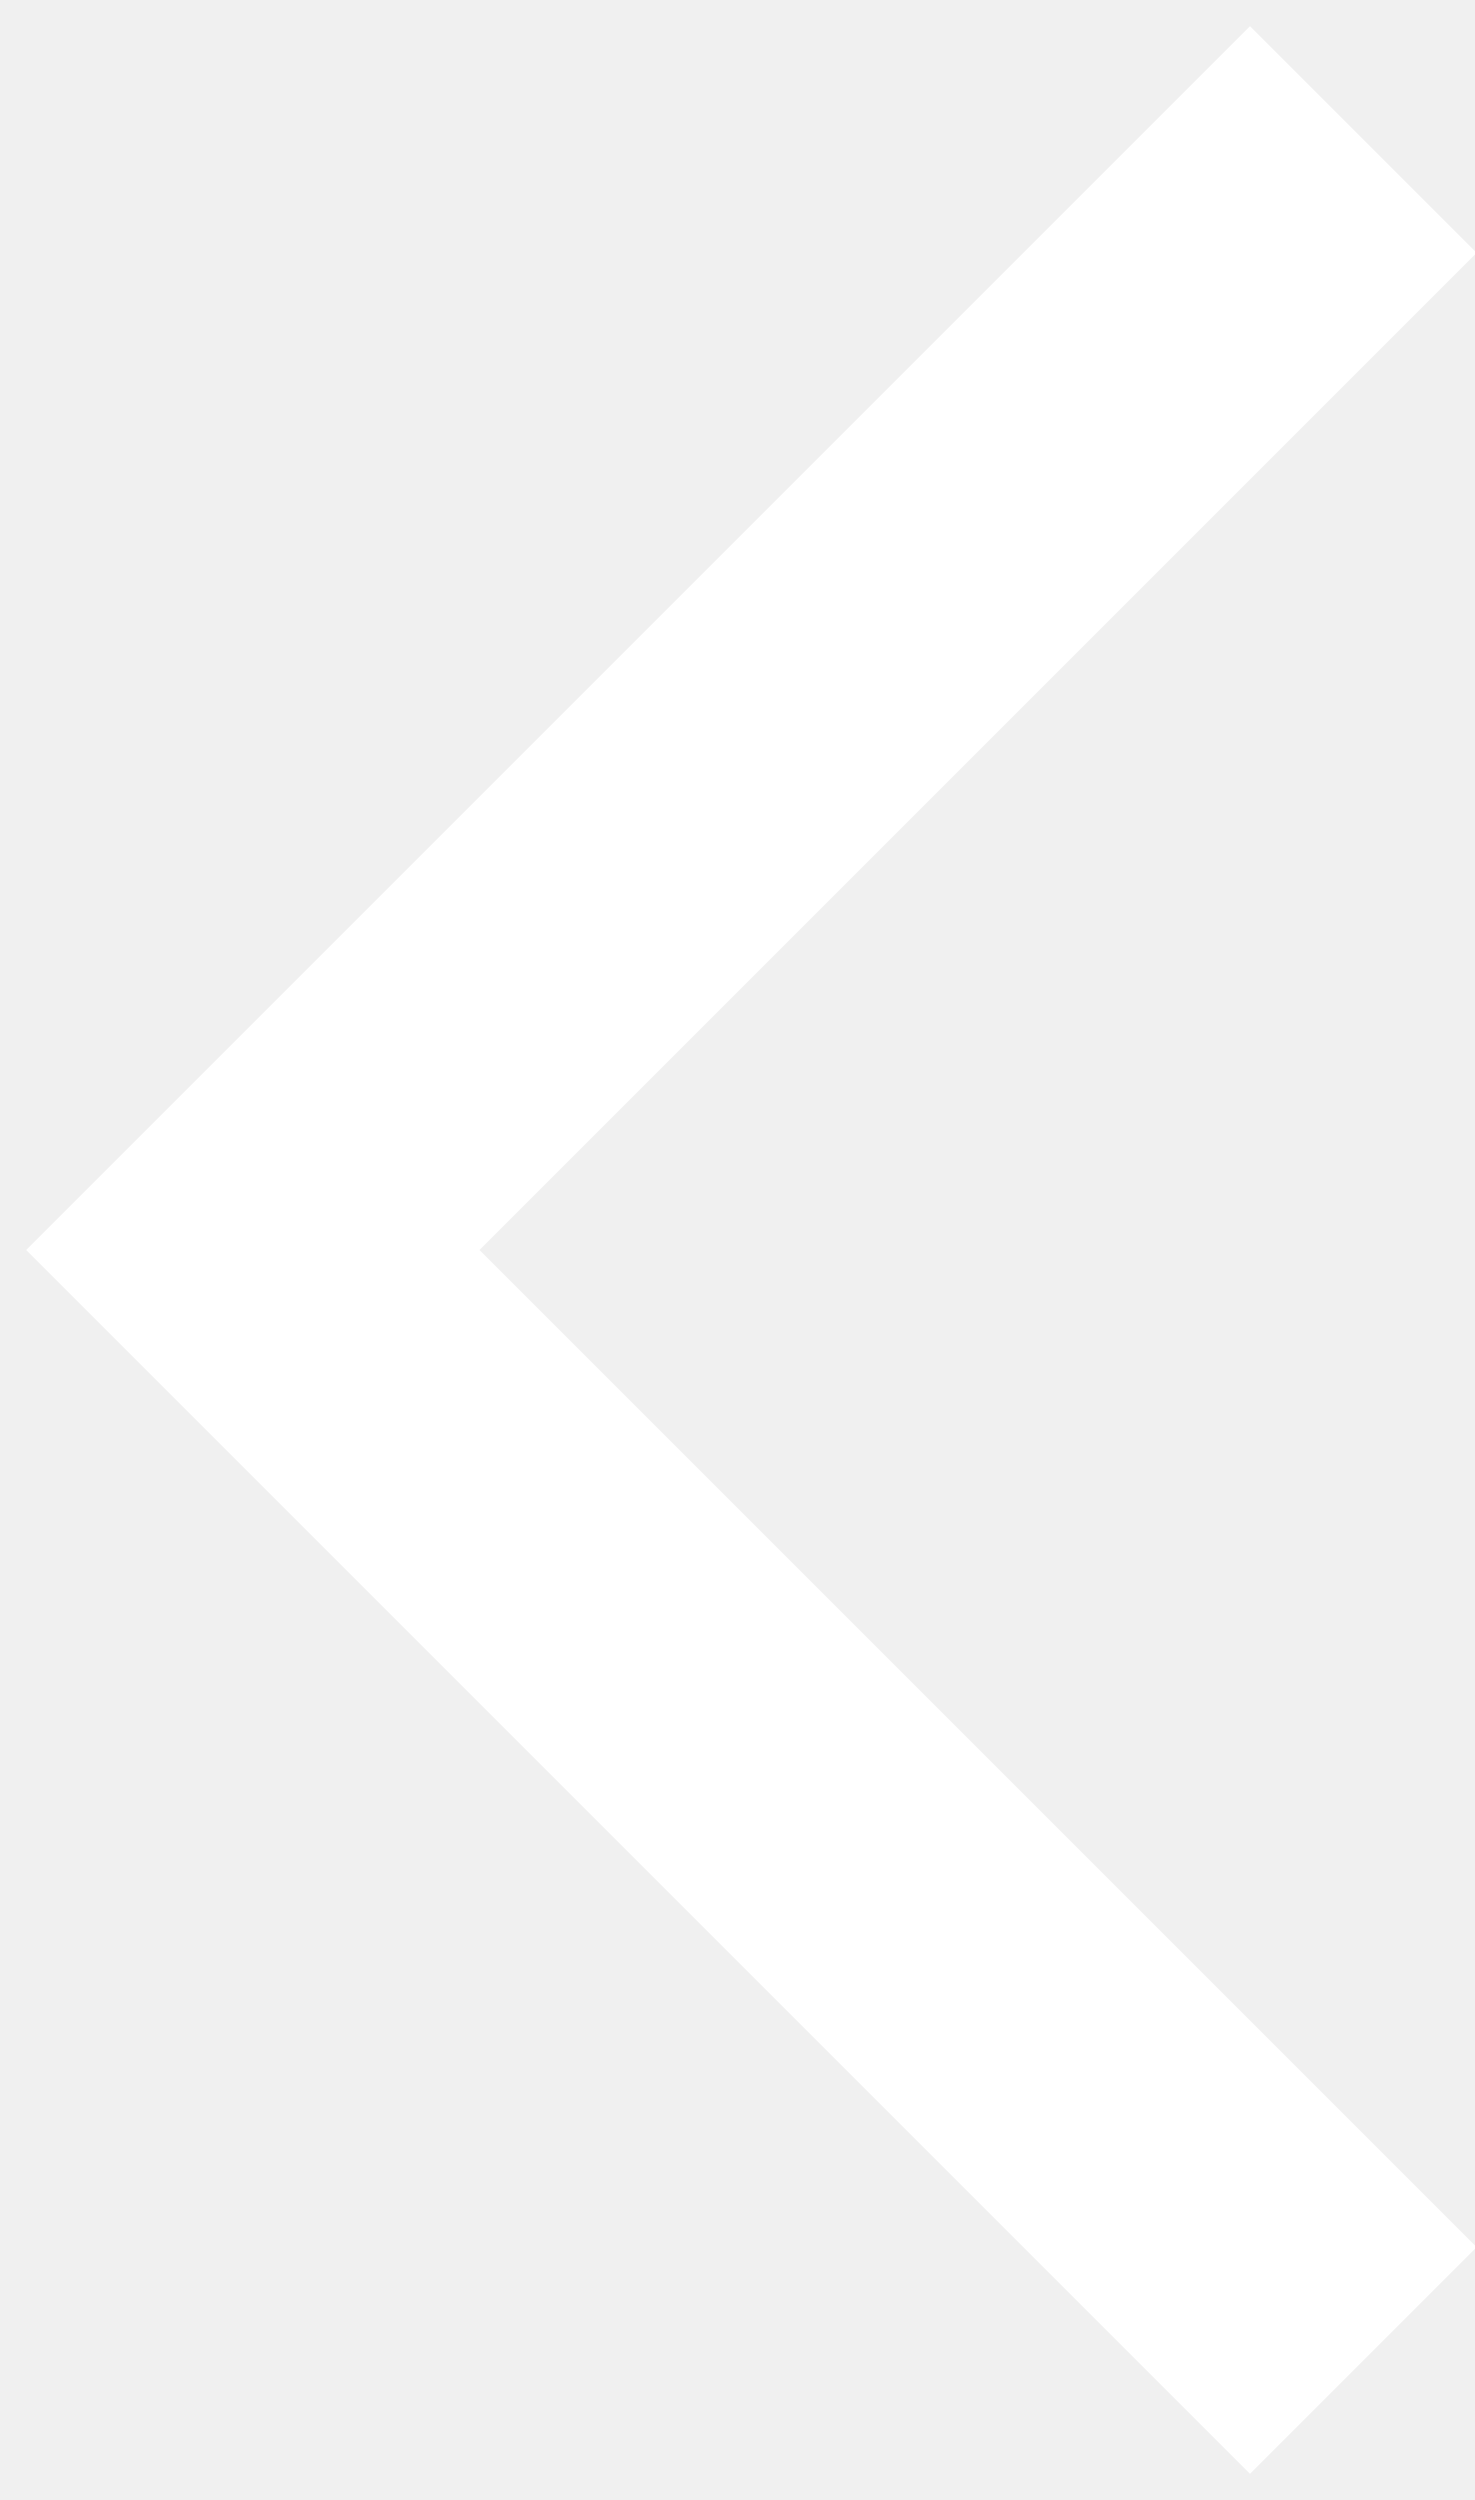
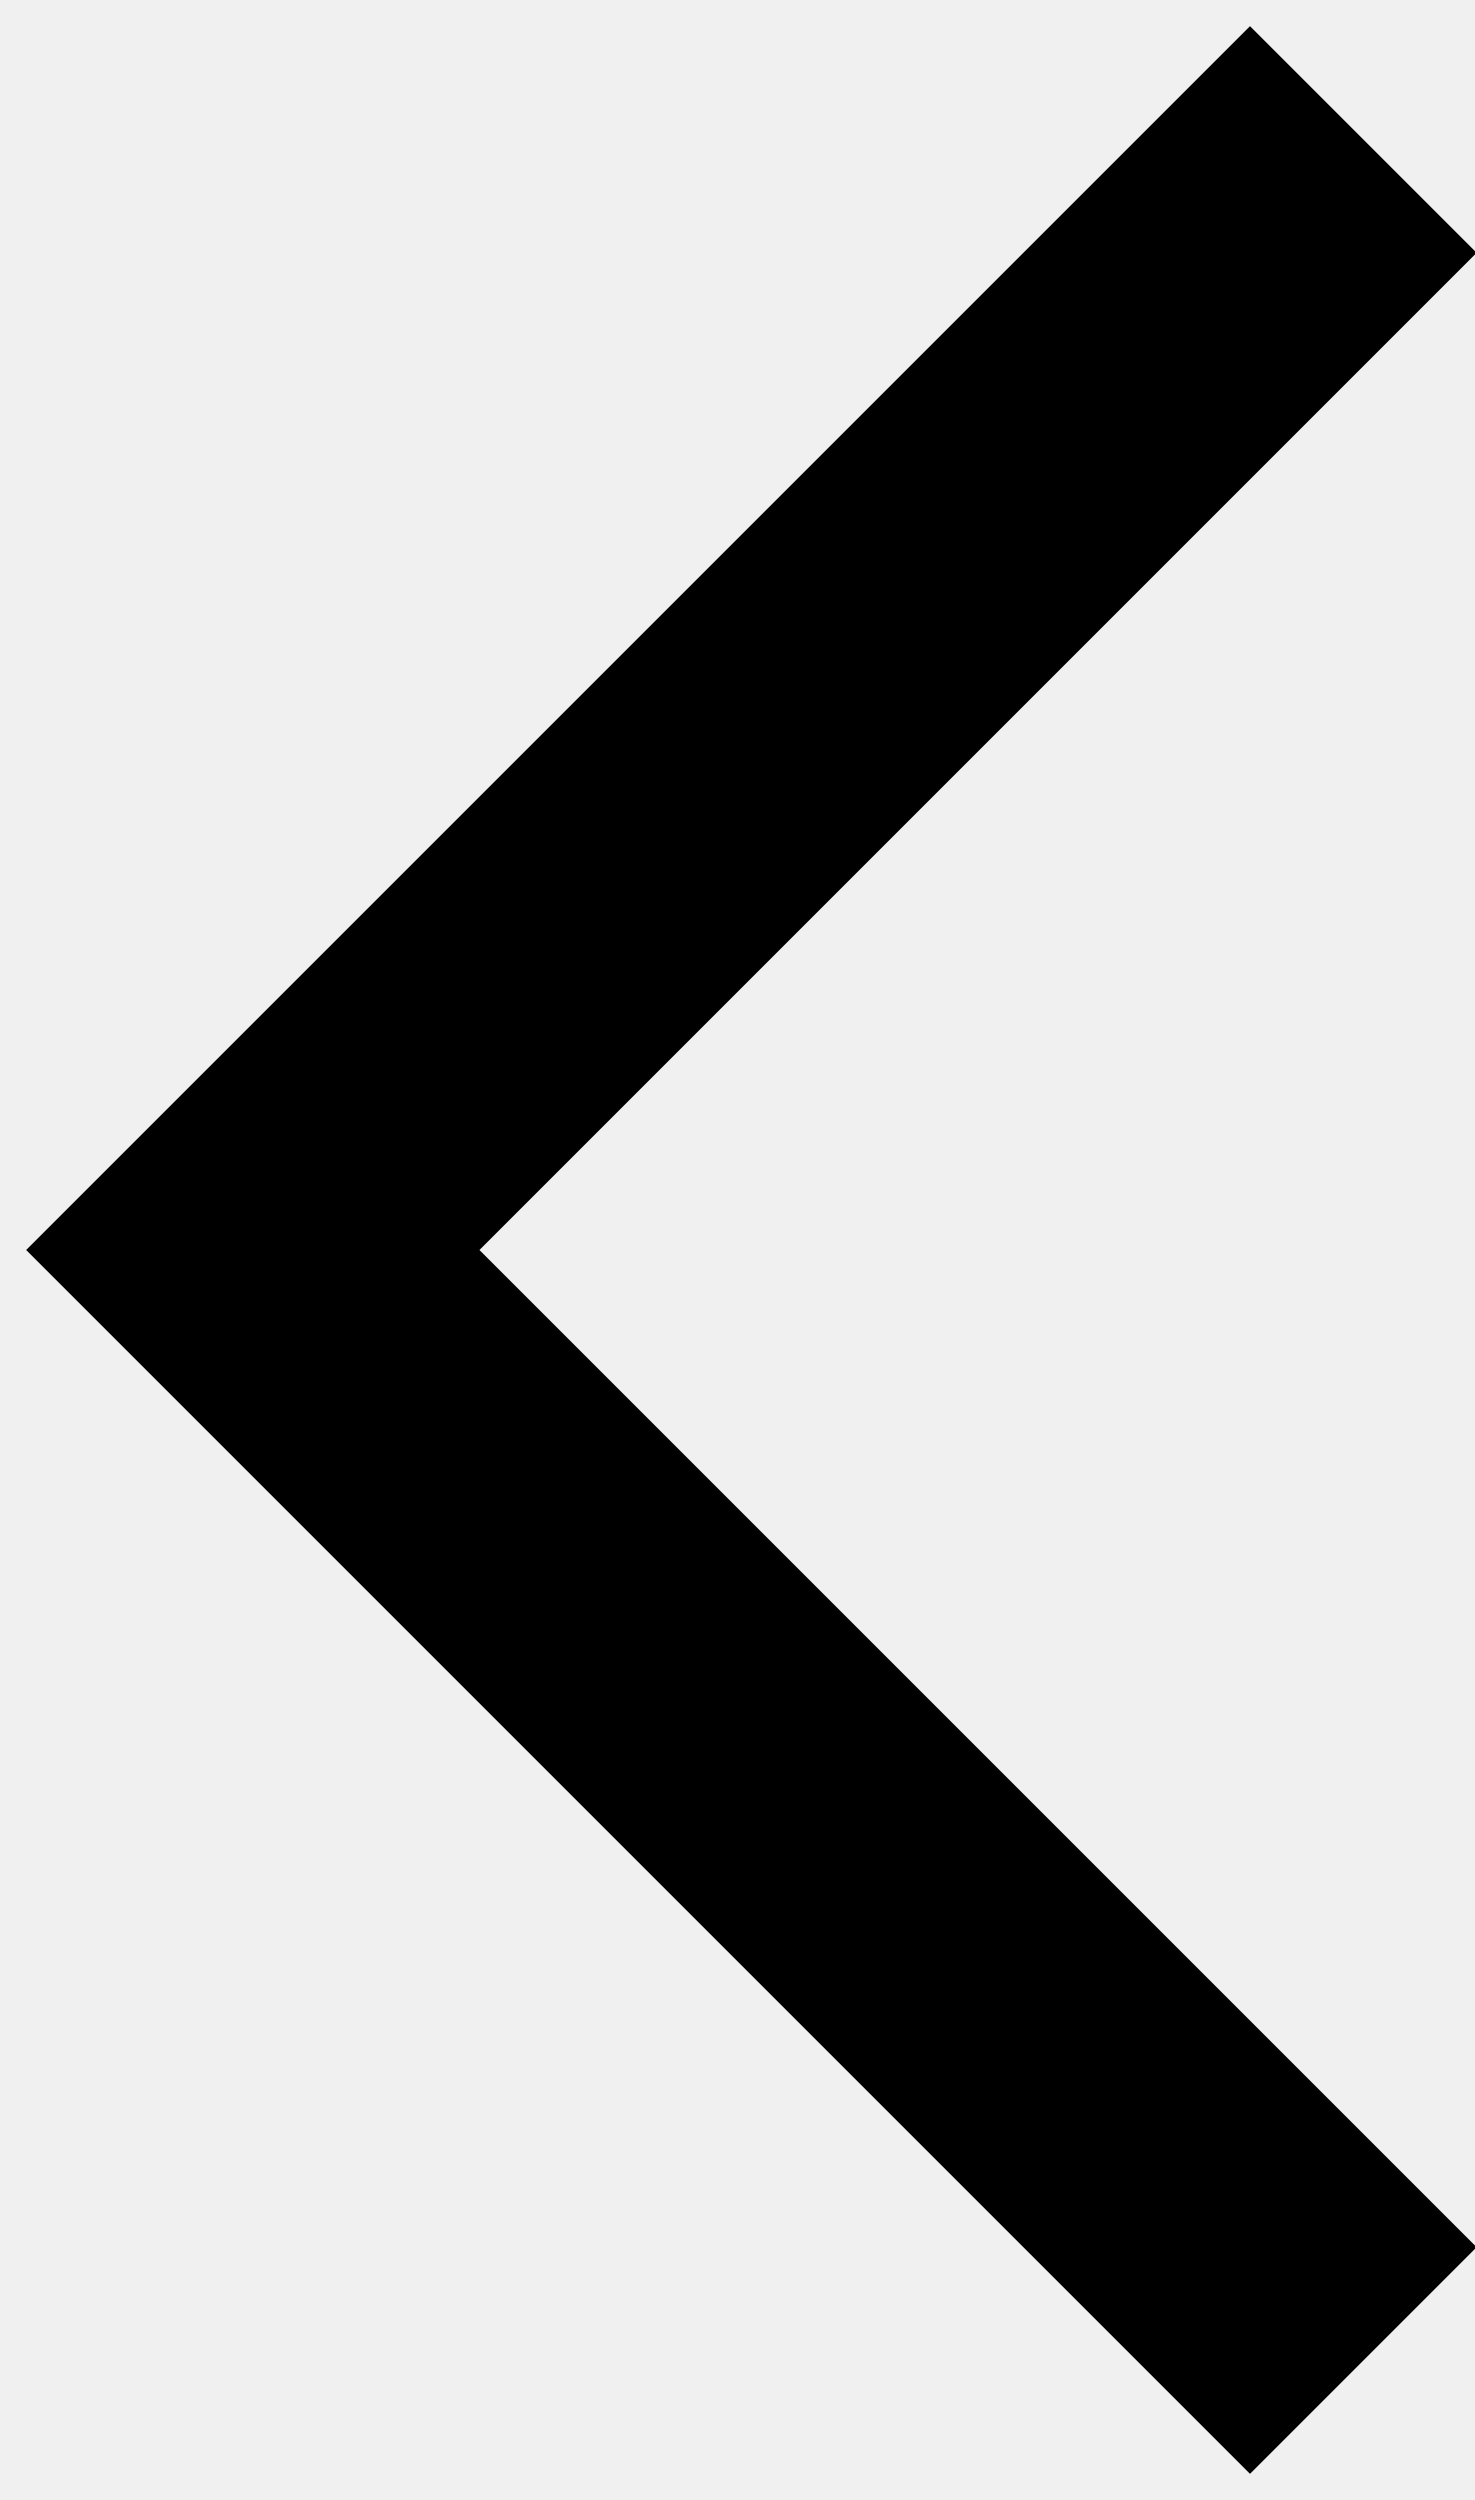
<svg xmlns="http://www.w3.org/2000/svg" width="23px" height="39px" viewBox="0 0 23 39" version="1.1">
  <defs />
  <g id="Page-1" stroke="none" stroke-width="1" fill="none" fill-rule="evenodd">
-     <path d="M11,28 L33,28 L33,33 L11,33 L6,33 L6,6 L11,6 L11,28 Z" id="Combined-Shape" fill="#ffffff" transform="translate(19.5, 19.5) rotate(-315) translate(-19.5, -19.5) " />
+     <path d="M11,28 L33,28 L33,33 L11,33 L6,33 L6,6 L11,6 L11,28 Z" id="Combined-Shape" fill="#000" transform="translate(19.5, 19.5) rotate(-315) translate(-19.5, -19.5) " />
  </g>
</svg>
